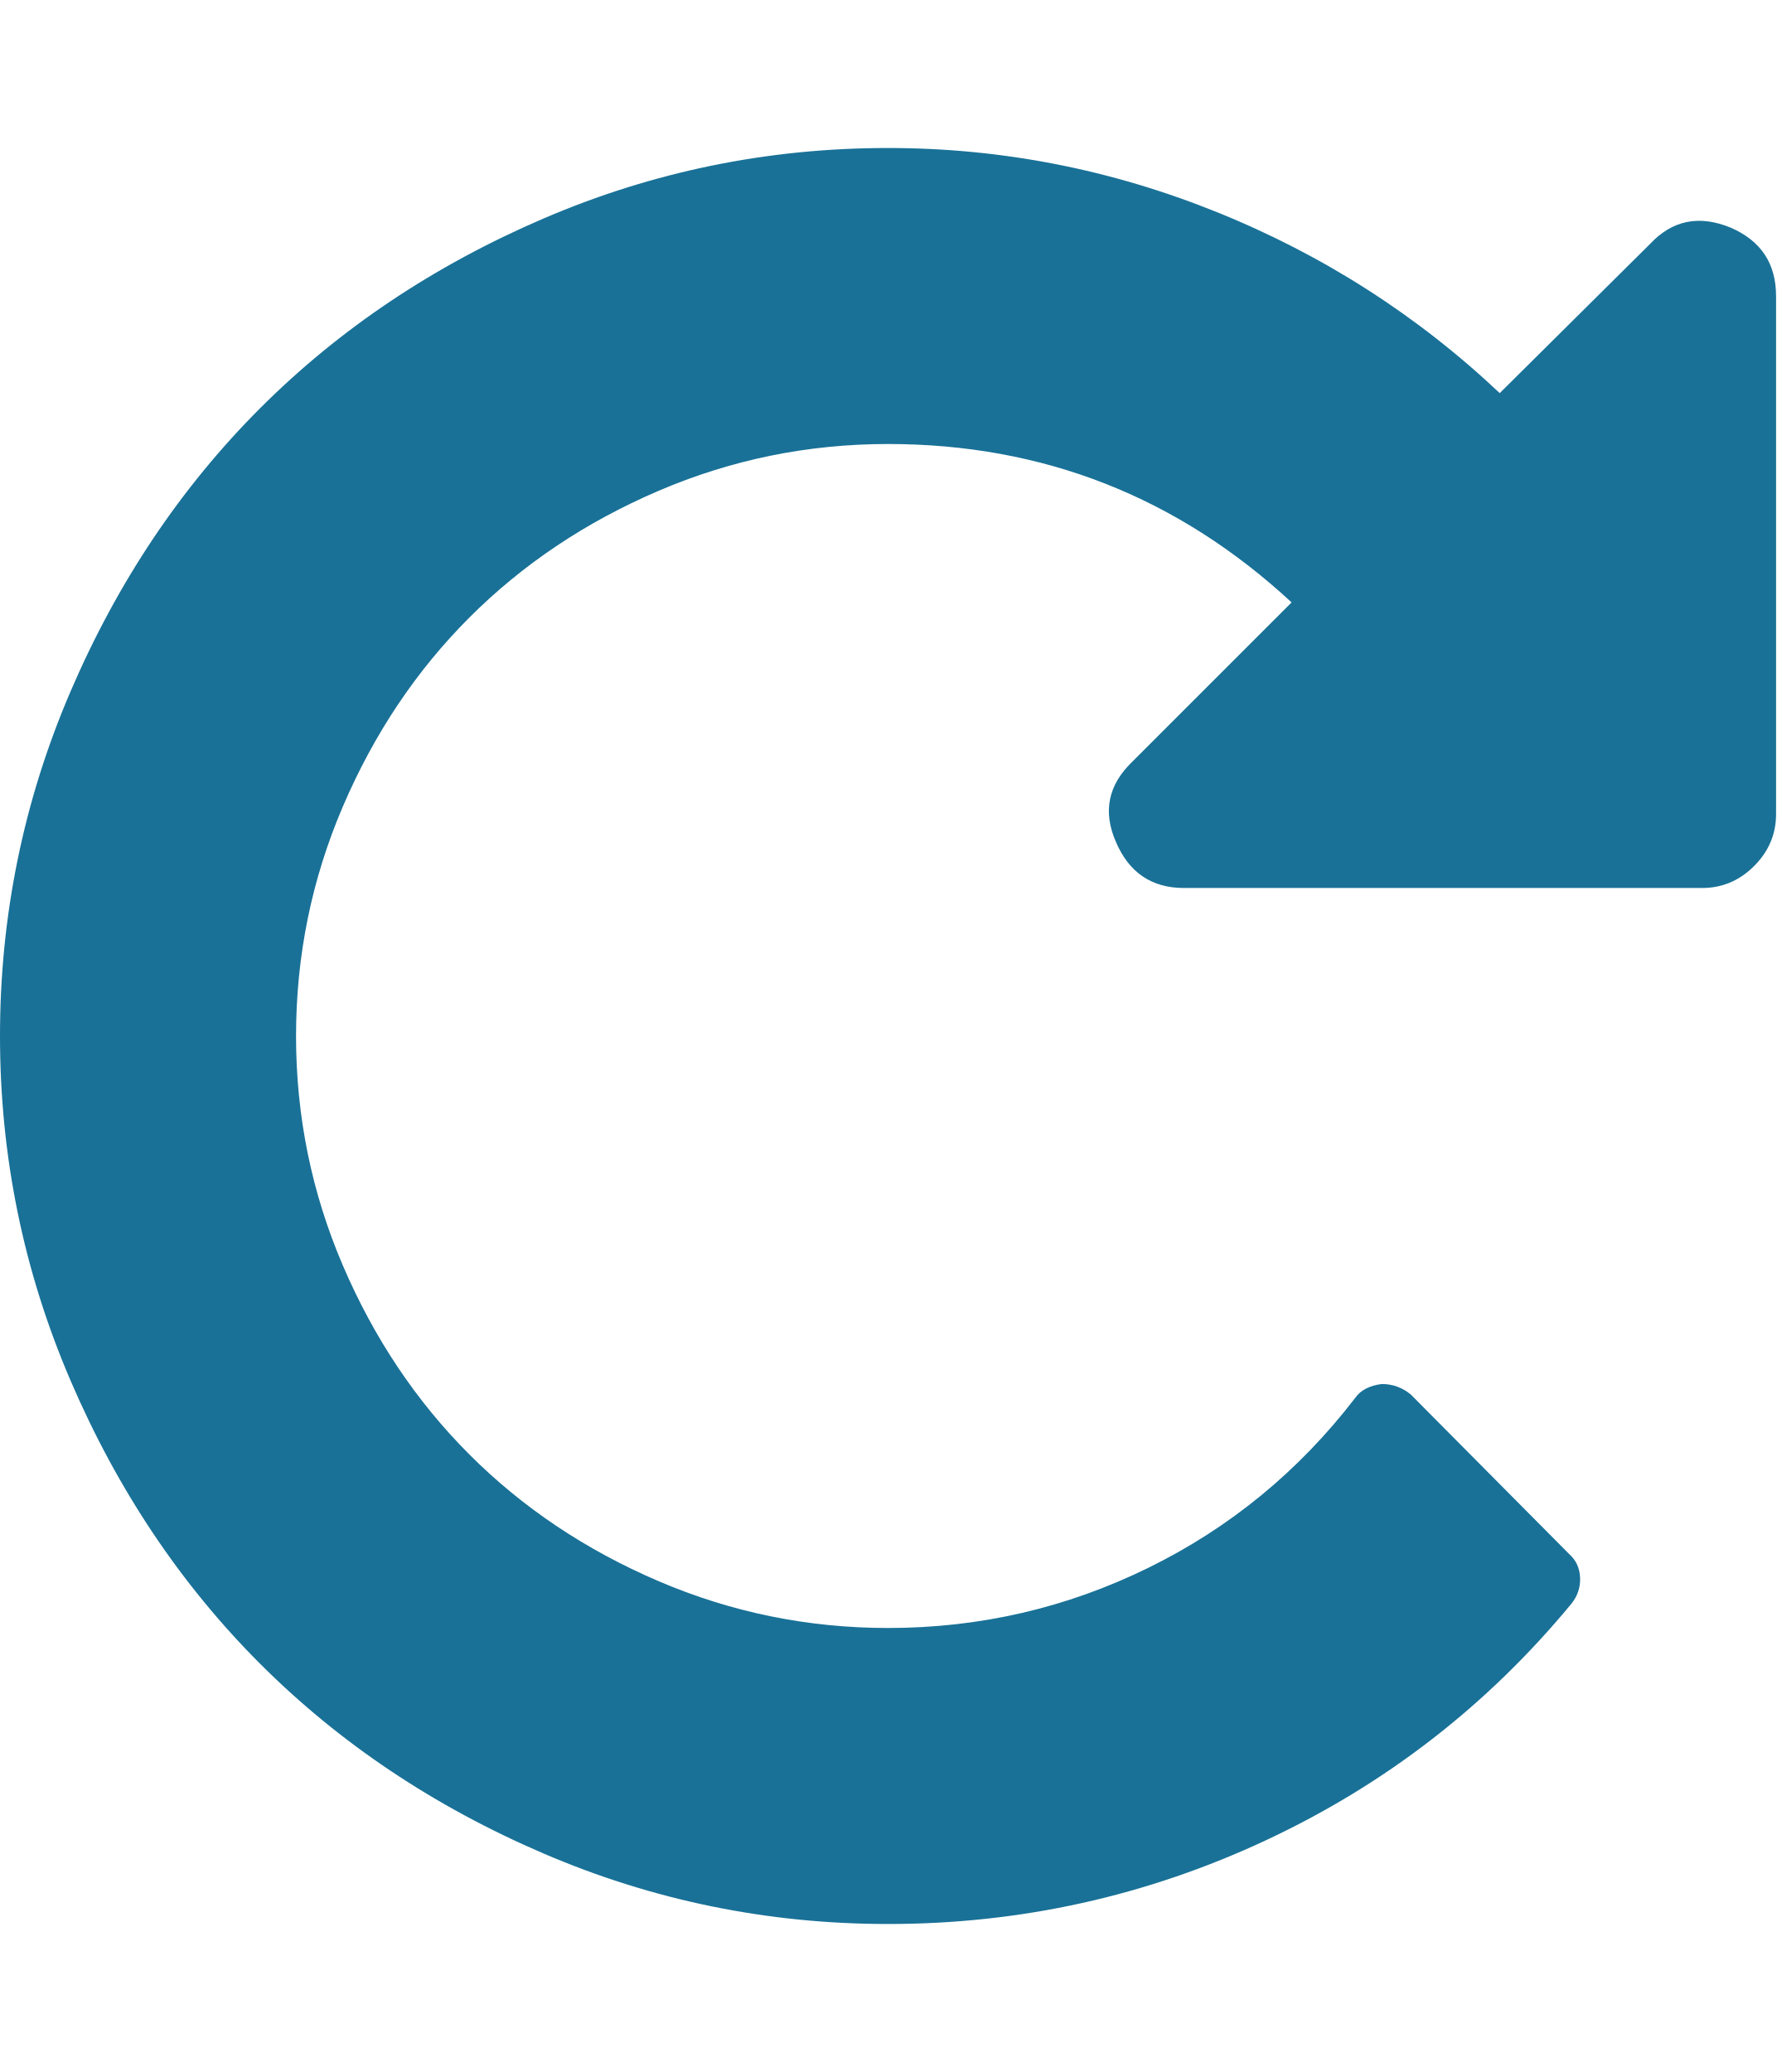
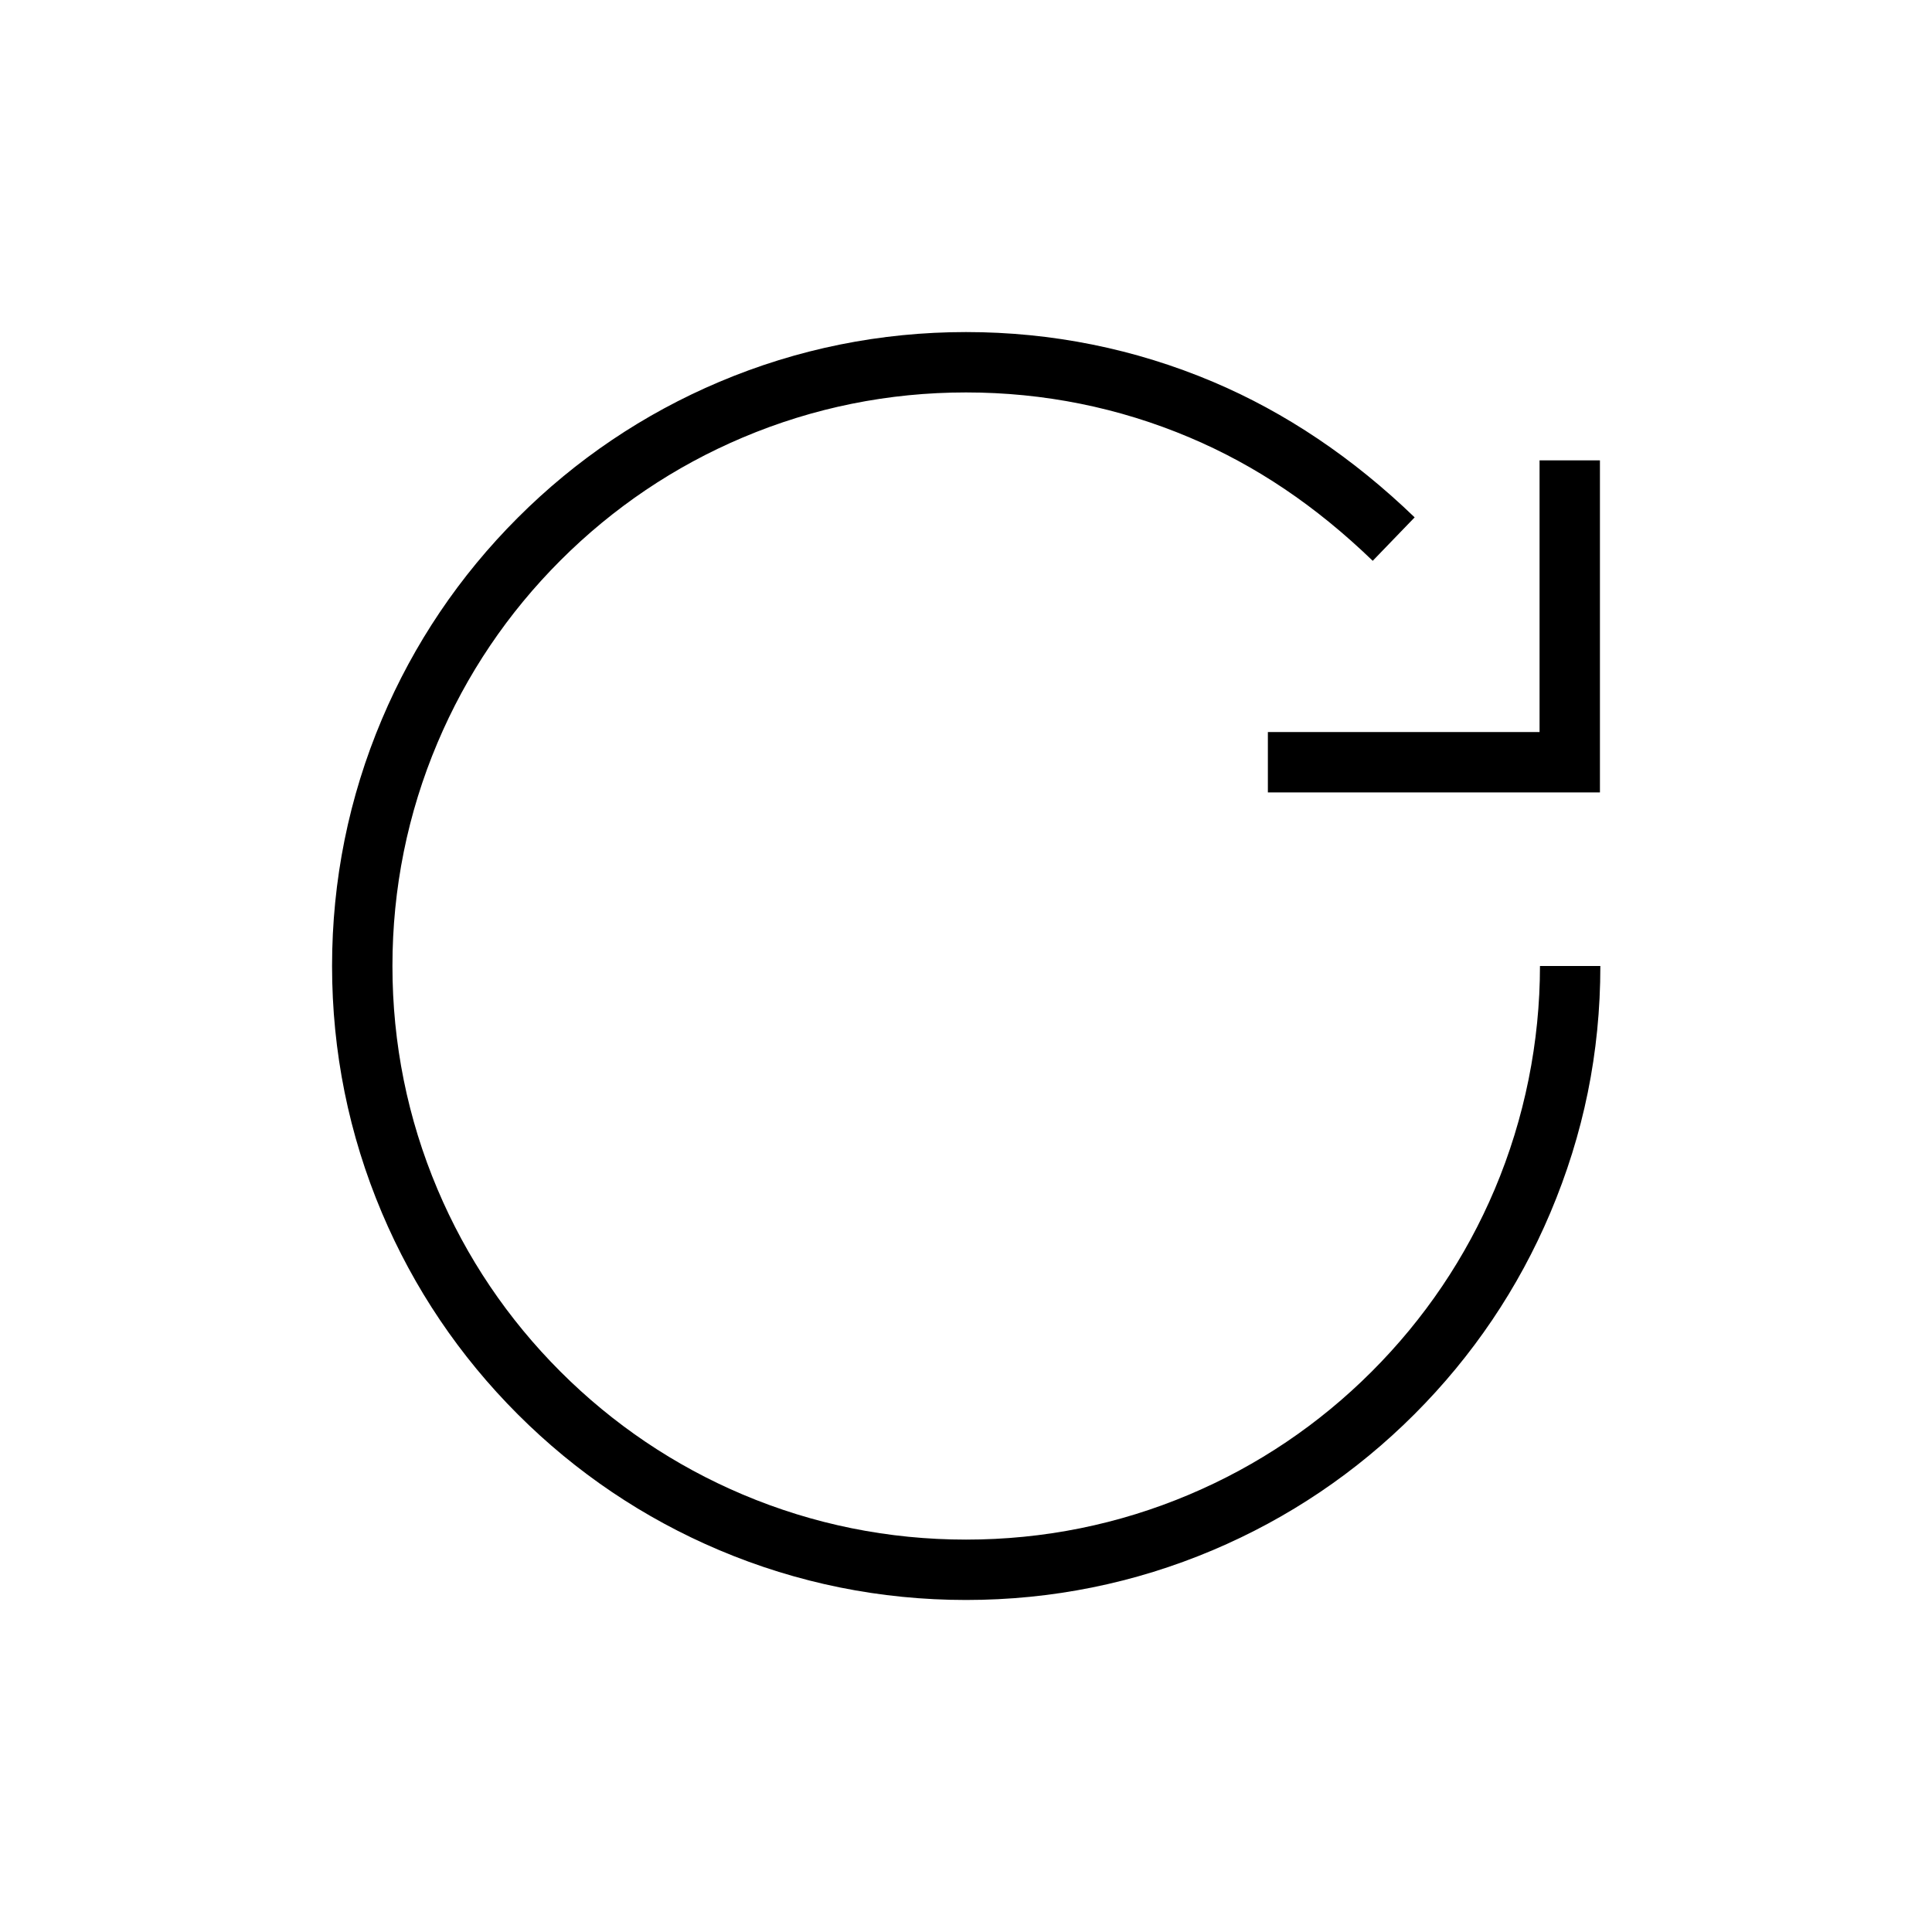
- <svg xmlns="http://www.w3.org/2000/svg" width="86" height="100">
+ <svg xmlns="http://www.w3.org/2000/svg" version="1.1" x="0px" y="0px" viewBox="0 0 512 512" enable-background="new 0 0 512 512" xml:space="preserve">
  <g>
-     <rect fill="none" id="canvas_background" height="402" width="582" y="-1" x="-1" />
+     <g>
+       <path d="M256.011,424.01c-22.68,0-44.684-4.443-65.401-13.206c-20.008-8.462-37.975-20.575-53.401-36.001    c-15.428-15.428-27.541-33.395-36.002-53.4C92.444,300.685,88,278.682,88,256.005c0-22.678,4.443-44.681,13.206-65.398    c8.461-20.006,20.574-37.972,36.001-53.399c15.427-15.428,33.394-27.54,53.4-36.001C211.324,92.443,233.327,88,256.005,88    c22.743,0,44.779,4.443,65.496,13.206c19.133,8.092,37.098,20.171,53.396,35.902l-11.111,11.513    c-15.088-14.562-30.958-25.252-48.518-32.678C296.533,108.018,276.595,104,256.005,104c-20.525,0-40.431,4.018-59.165,11.942    c-18.099,7.654-34.356,18.616-48.319,32.579c-13.963,13.963-24.924,30.22-32.579,48.319C108.018,215.574,104,235.48,104,256.005    s4.018,40.43,11.943,59.165c7.654,18.099,18.616,34.355,32.579,48.319c13.962,13.962,30.22,24.923,48.32,32.579    c18.734,7.924,38.642,11.942,59.168,11.942c20.529,0,40.437-4.018,59.171-11.942c18.113-7.661,34.374-18.622,48.331-32.579    c13.991-13.991,24.96-30.25,32.604-48.321C404.074,296.357,408.108,276,408.108,256h16c0,23-4.459,44.607-13.255,65.4    c-8.45,19.978-20.571,37.945-36.026,53.4c-15.421,15.422-33.392,27.535-53.412,36.002    C300.698,419.566,278.693,424.01,256.011,424.01z" />
+     </g>
  </g>
  <g>
-     <path id="svg_1" d="m85.714,14.286l0,25q0,1.451 -1.06,2.511t-2.511,1.06l-25,0q-2.344,0 -3.292,-2.232q-0.949,-2.176 0.781,-3.85l7.701,-7.701q-8.259,-7.645 -19.475,-7.645q-5.804,0 -11.077,2.26t-9.124,6.11t-6.11,9.124t-2.26,11.077t2.26,11.077t6.11,9.124t9.124,6.11t11.077,2.26q6.641,0 12.556,-2.902t9.989,-8.203q0.391,-0.558 1.283,-0.67q0.781,0 1.395,0.502l7.645,7.701q0.502,0.446 0.53,1.144t-0.419,1.256q-6.083,7.366 -14.732,11.412t-18.248,4.046q-8.705,0 -16.629,-3.404t-13.672,-9.152t-9.152,-13.672t-3.404,-16.629t3.404,-16.629t9.152,-13.672t13.672,-9.152t16.629,-3.404q8.203,0 15.876,3.097t13.644,8.733l7.254,-7.199q1.618,-1.73 3.906,-0.781q2.176,0.949 2.176,3.292l0.001,0.001z" fill="#197197" />
+     <g>
+       <polygon points="424,210 336,210 336,194 408,194 408,122 424,122   " />
+     </g>
  </g>
</svg>
